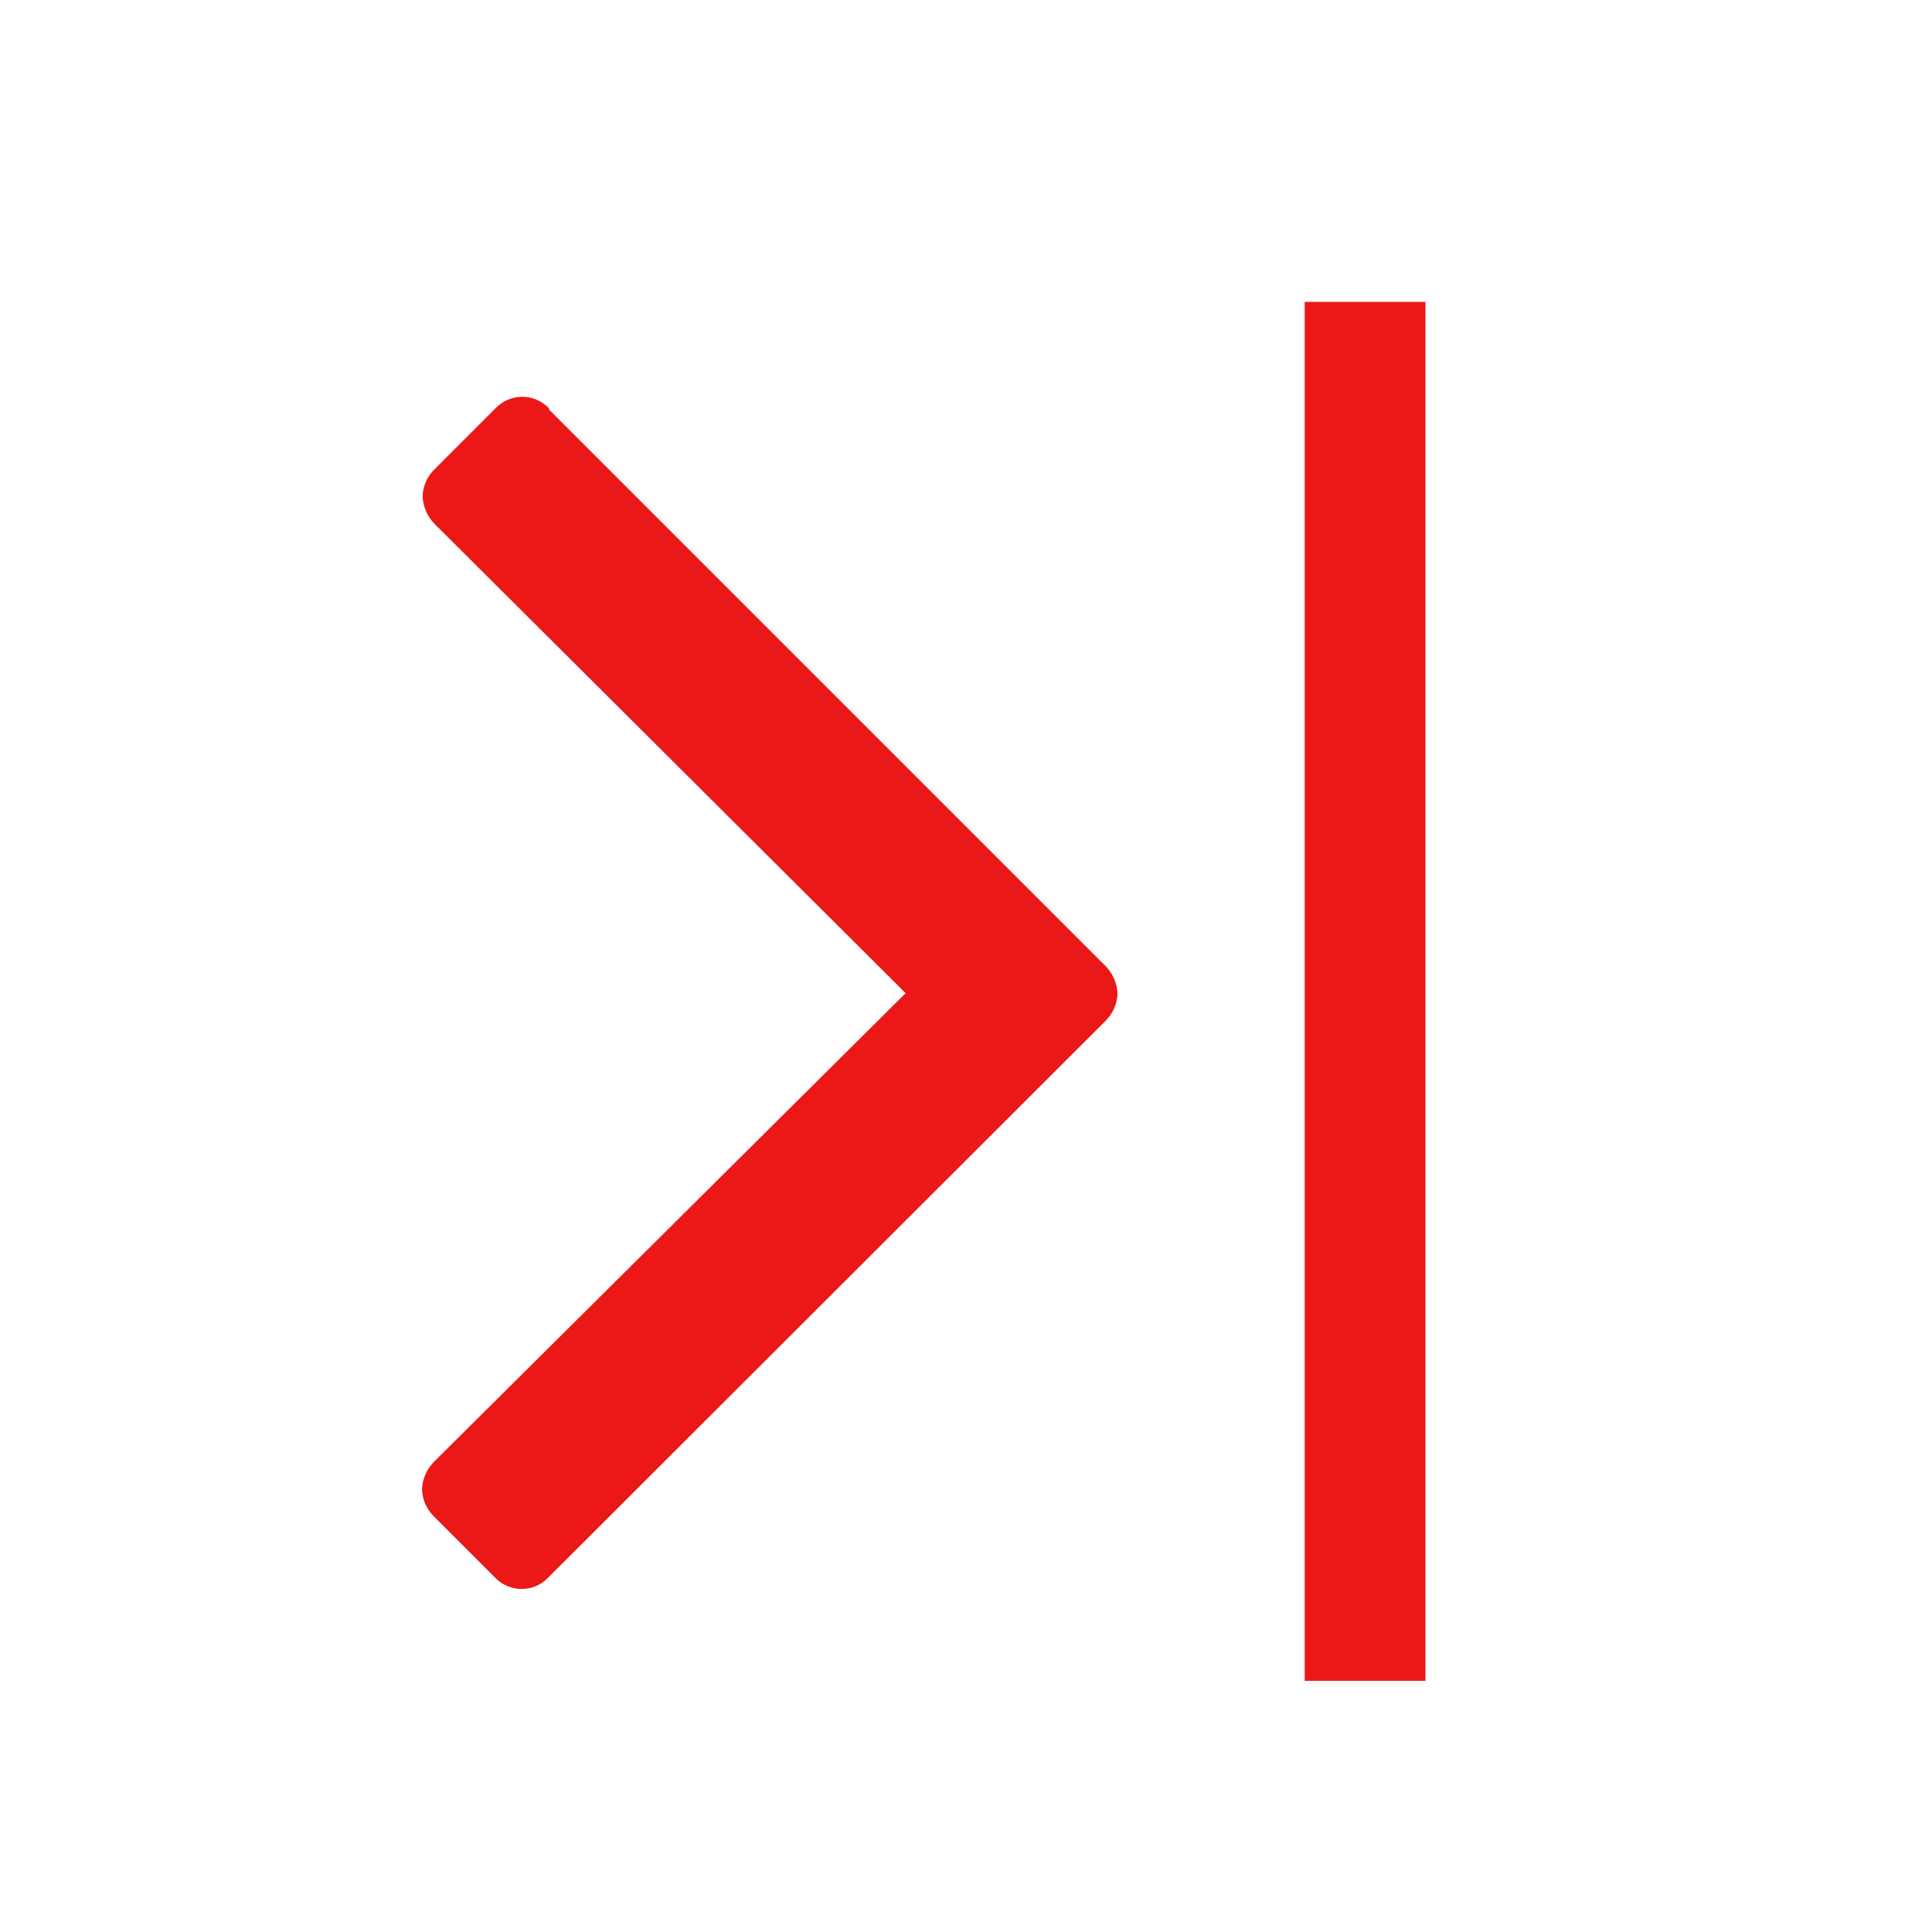
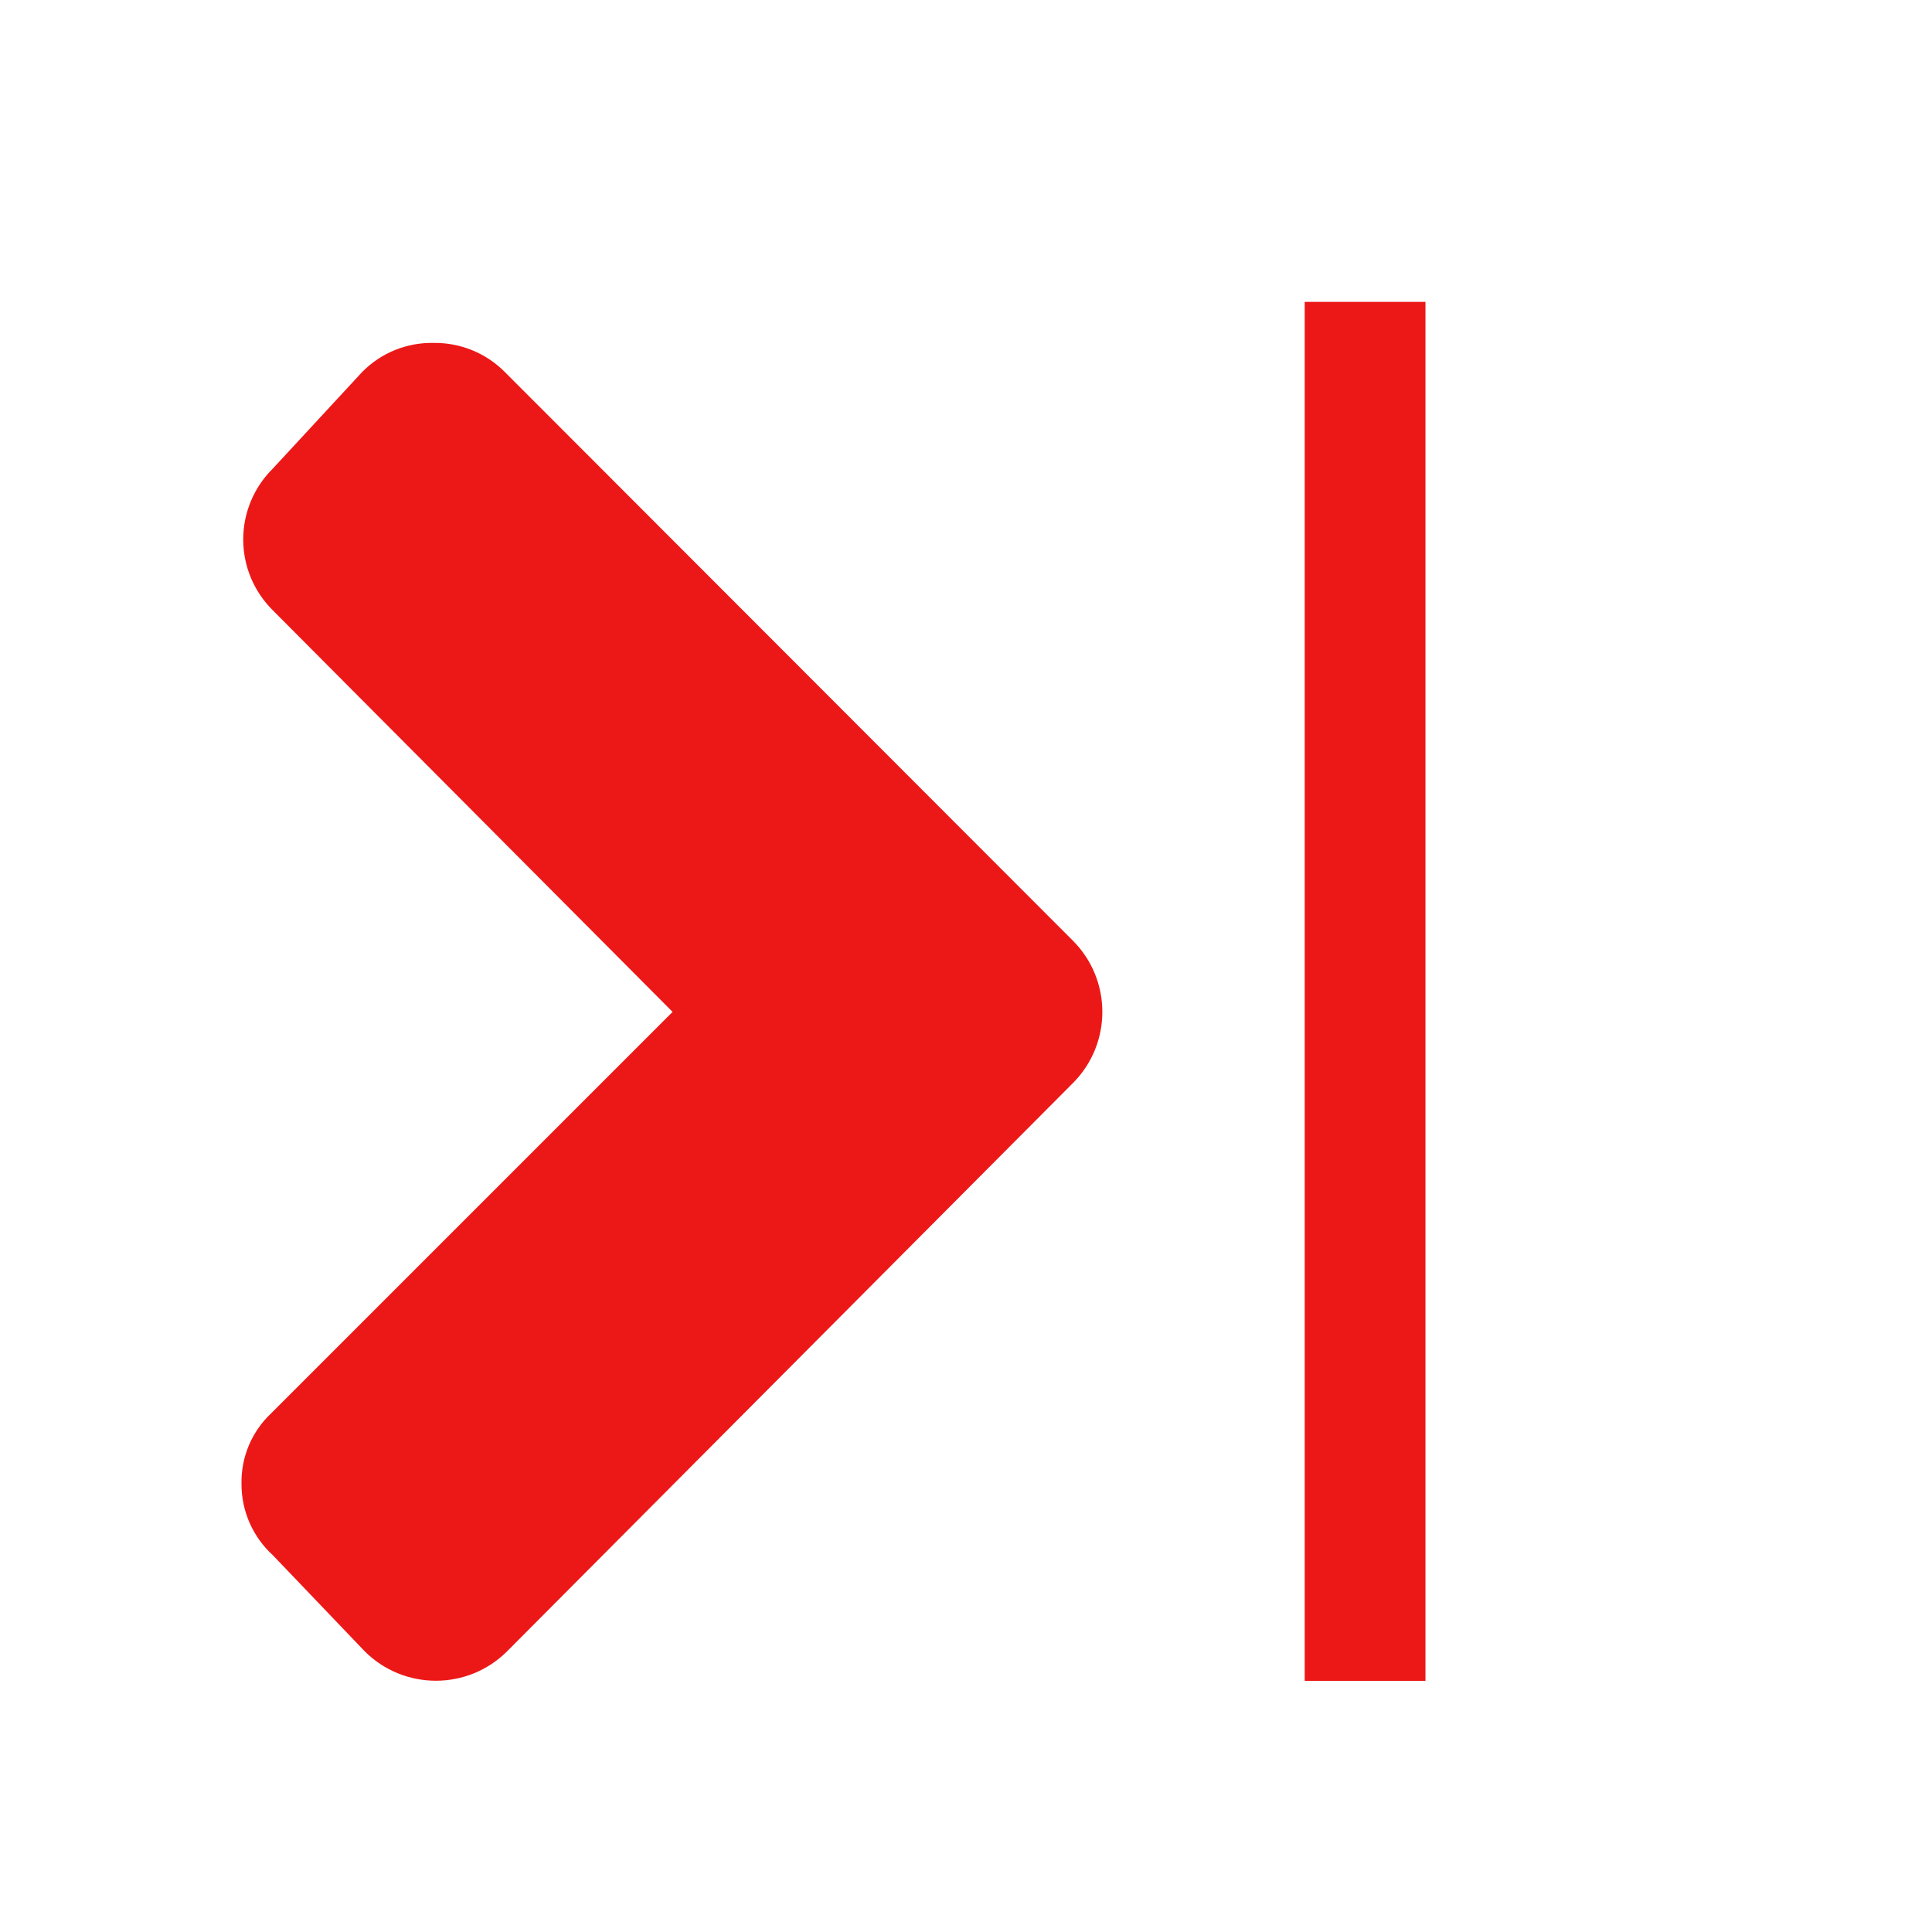
<svg xmlns="http://www.w3.org/2000/svg" id="Calque_1" data-name="Calque 1" viewBox="0 0 32 32">
-   <path d="M9.09,6.78,18.31,16a.69.69,0,0,1,.2.46.67.67,0,0,1-.2.45L9.09,26.12a.61.61,0,0,1-.9,0l-1-1a.65.65,0,0,1-.2-.46.69.69,0,0,1,.2-.45L15,16.45,7.2,8.68A.69.69,0,0,1,7,8.22a.65.65,0,0,1,.2-.45l1-1a.61.61,0,0,1,.9,0Z" style="fill:#ec1818" />
-   <line x1="22.61" y1="5" x2="22.61" y2="27.84" style="fill:none;stroke:#ec1818;stroke-miterlimit:10;stroke-width:2px" />
+   <defs>
+     <style>.cls-1{fill:#ec1818;}.cls-2{fill:none;stroke:#ec1818;stroke-miterlimit:10;stroke-width:2px;}</style>
+   </defs>
+   <path class="cls-1" d="M8.4,27.35a1.67,1.67,0,0,1-2.36,0L4.52,25.76A1.59,1.59,0,0,1,4,24.58a1.56,1.56,0,0,1,.49-1.17l6.65-6.65L4.52,10.11a1.65,1.65,0,0,1,0-2.35L6,6.16a1.61,1.61,0,0,1,1.18-.48,1.63,1.63,0,0,1,1.18.48l9.41,9.42a1.67,1.67,0,0,1,0,2.36Z" />
+   <line class="cls-2" x1="22.61" y1="5" x2="22.61" y2="27.84" />
</svg>
